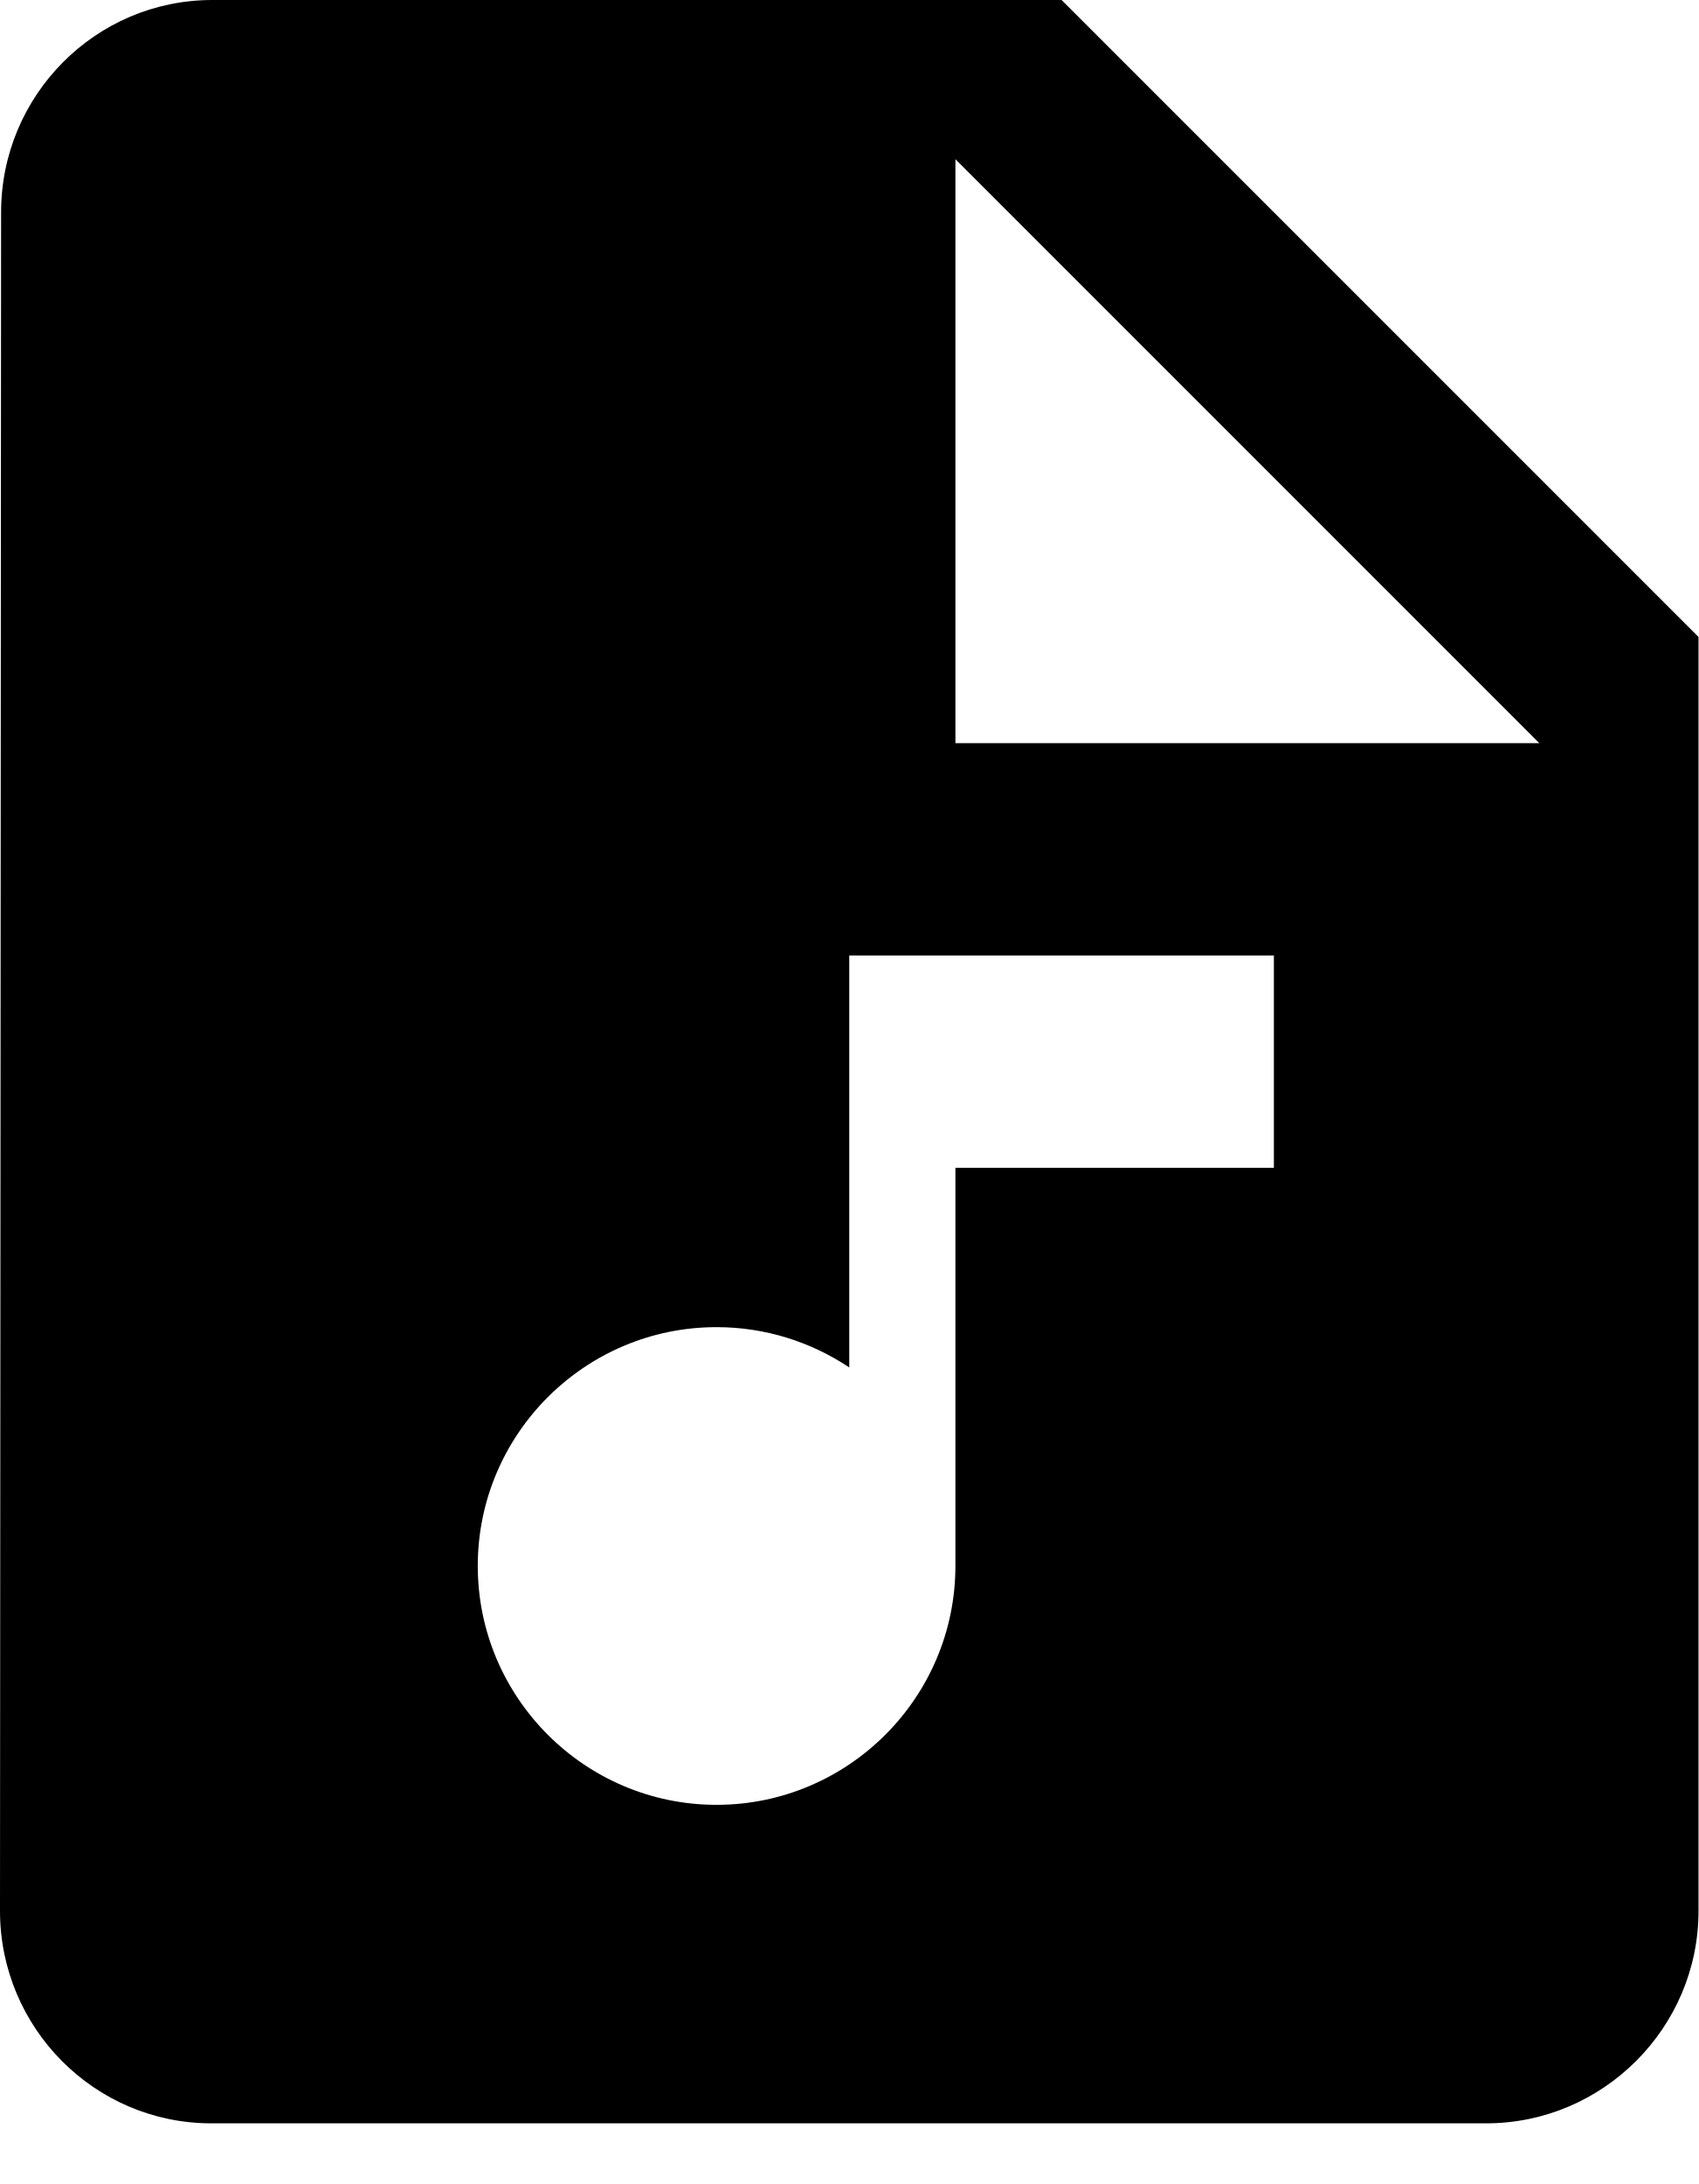
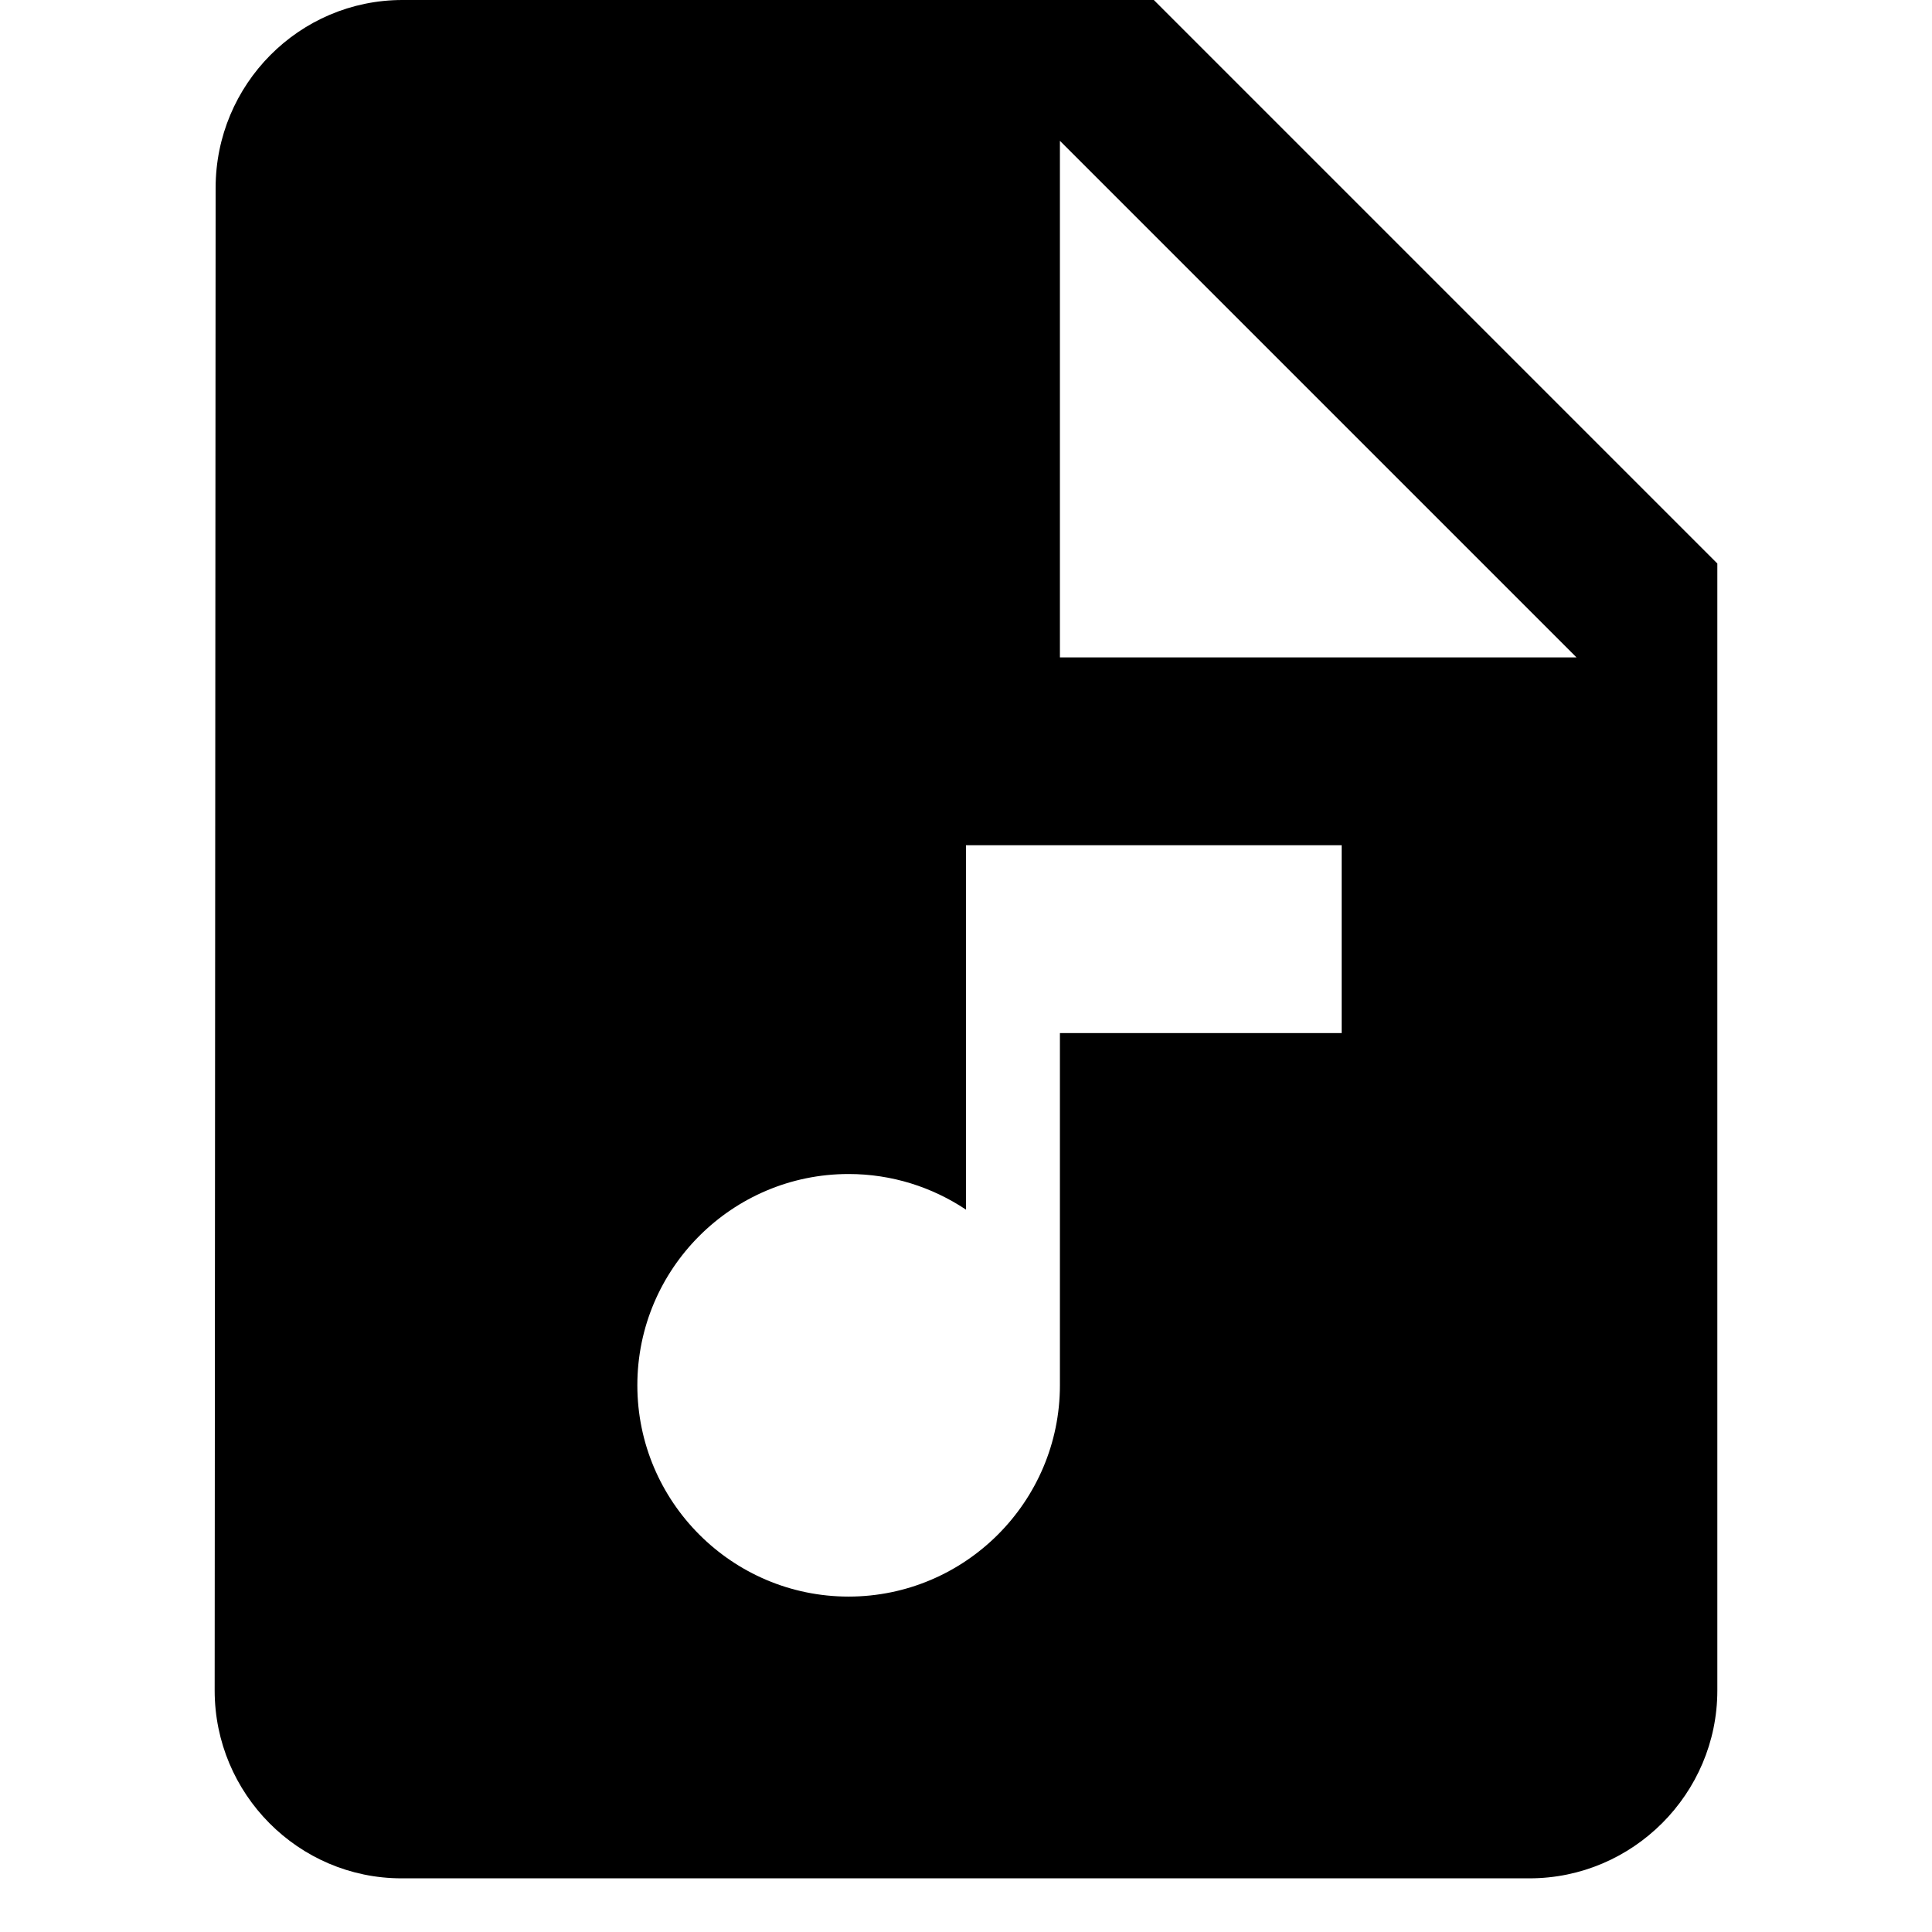
- <svg xmlns="http://www.w3.org/2000/svg" width="14" height="18" viewBox="0 0 14 18" fill="none">
+ <svg xmlns="http://www.w3.org/2000/svg" width="24" height="24" viewBox="0 0 14 18" fill="none">
  <path d="M8.75 0H1.75C0.787 0 0.009 0.787 0.009 1.75L0 15.75C0 16.712 0.779 17.5 1.741 17.5H12.25C13.213 17.5 14 16.712 14 15.75V5.25L8.75 0ZM10.5 9.625H7.875V12.906C7.875 13.991 6.991 14.875 5.906 14.875C4.821 14.875 3.938 13.991 3.938 12.906C3.938 11.821 4.821 10.938 5.906 10.938C6.309 10.938 6.685 11.06 7 11.27V7.875H10.5V9.625ZM7.875 6.125V1.312L12.688 6.125H7.875Z" fill="black" />
</svg>
